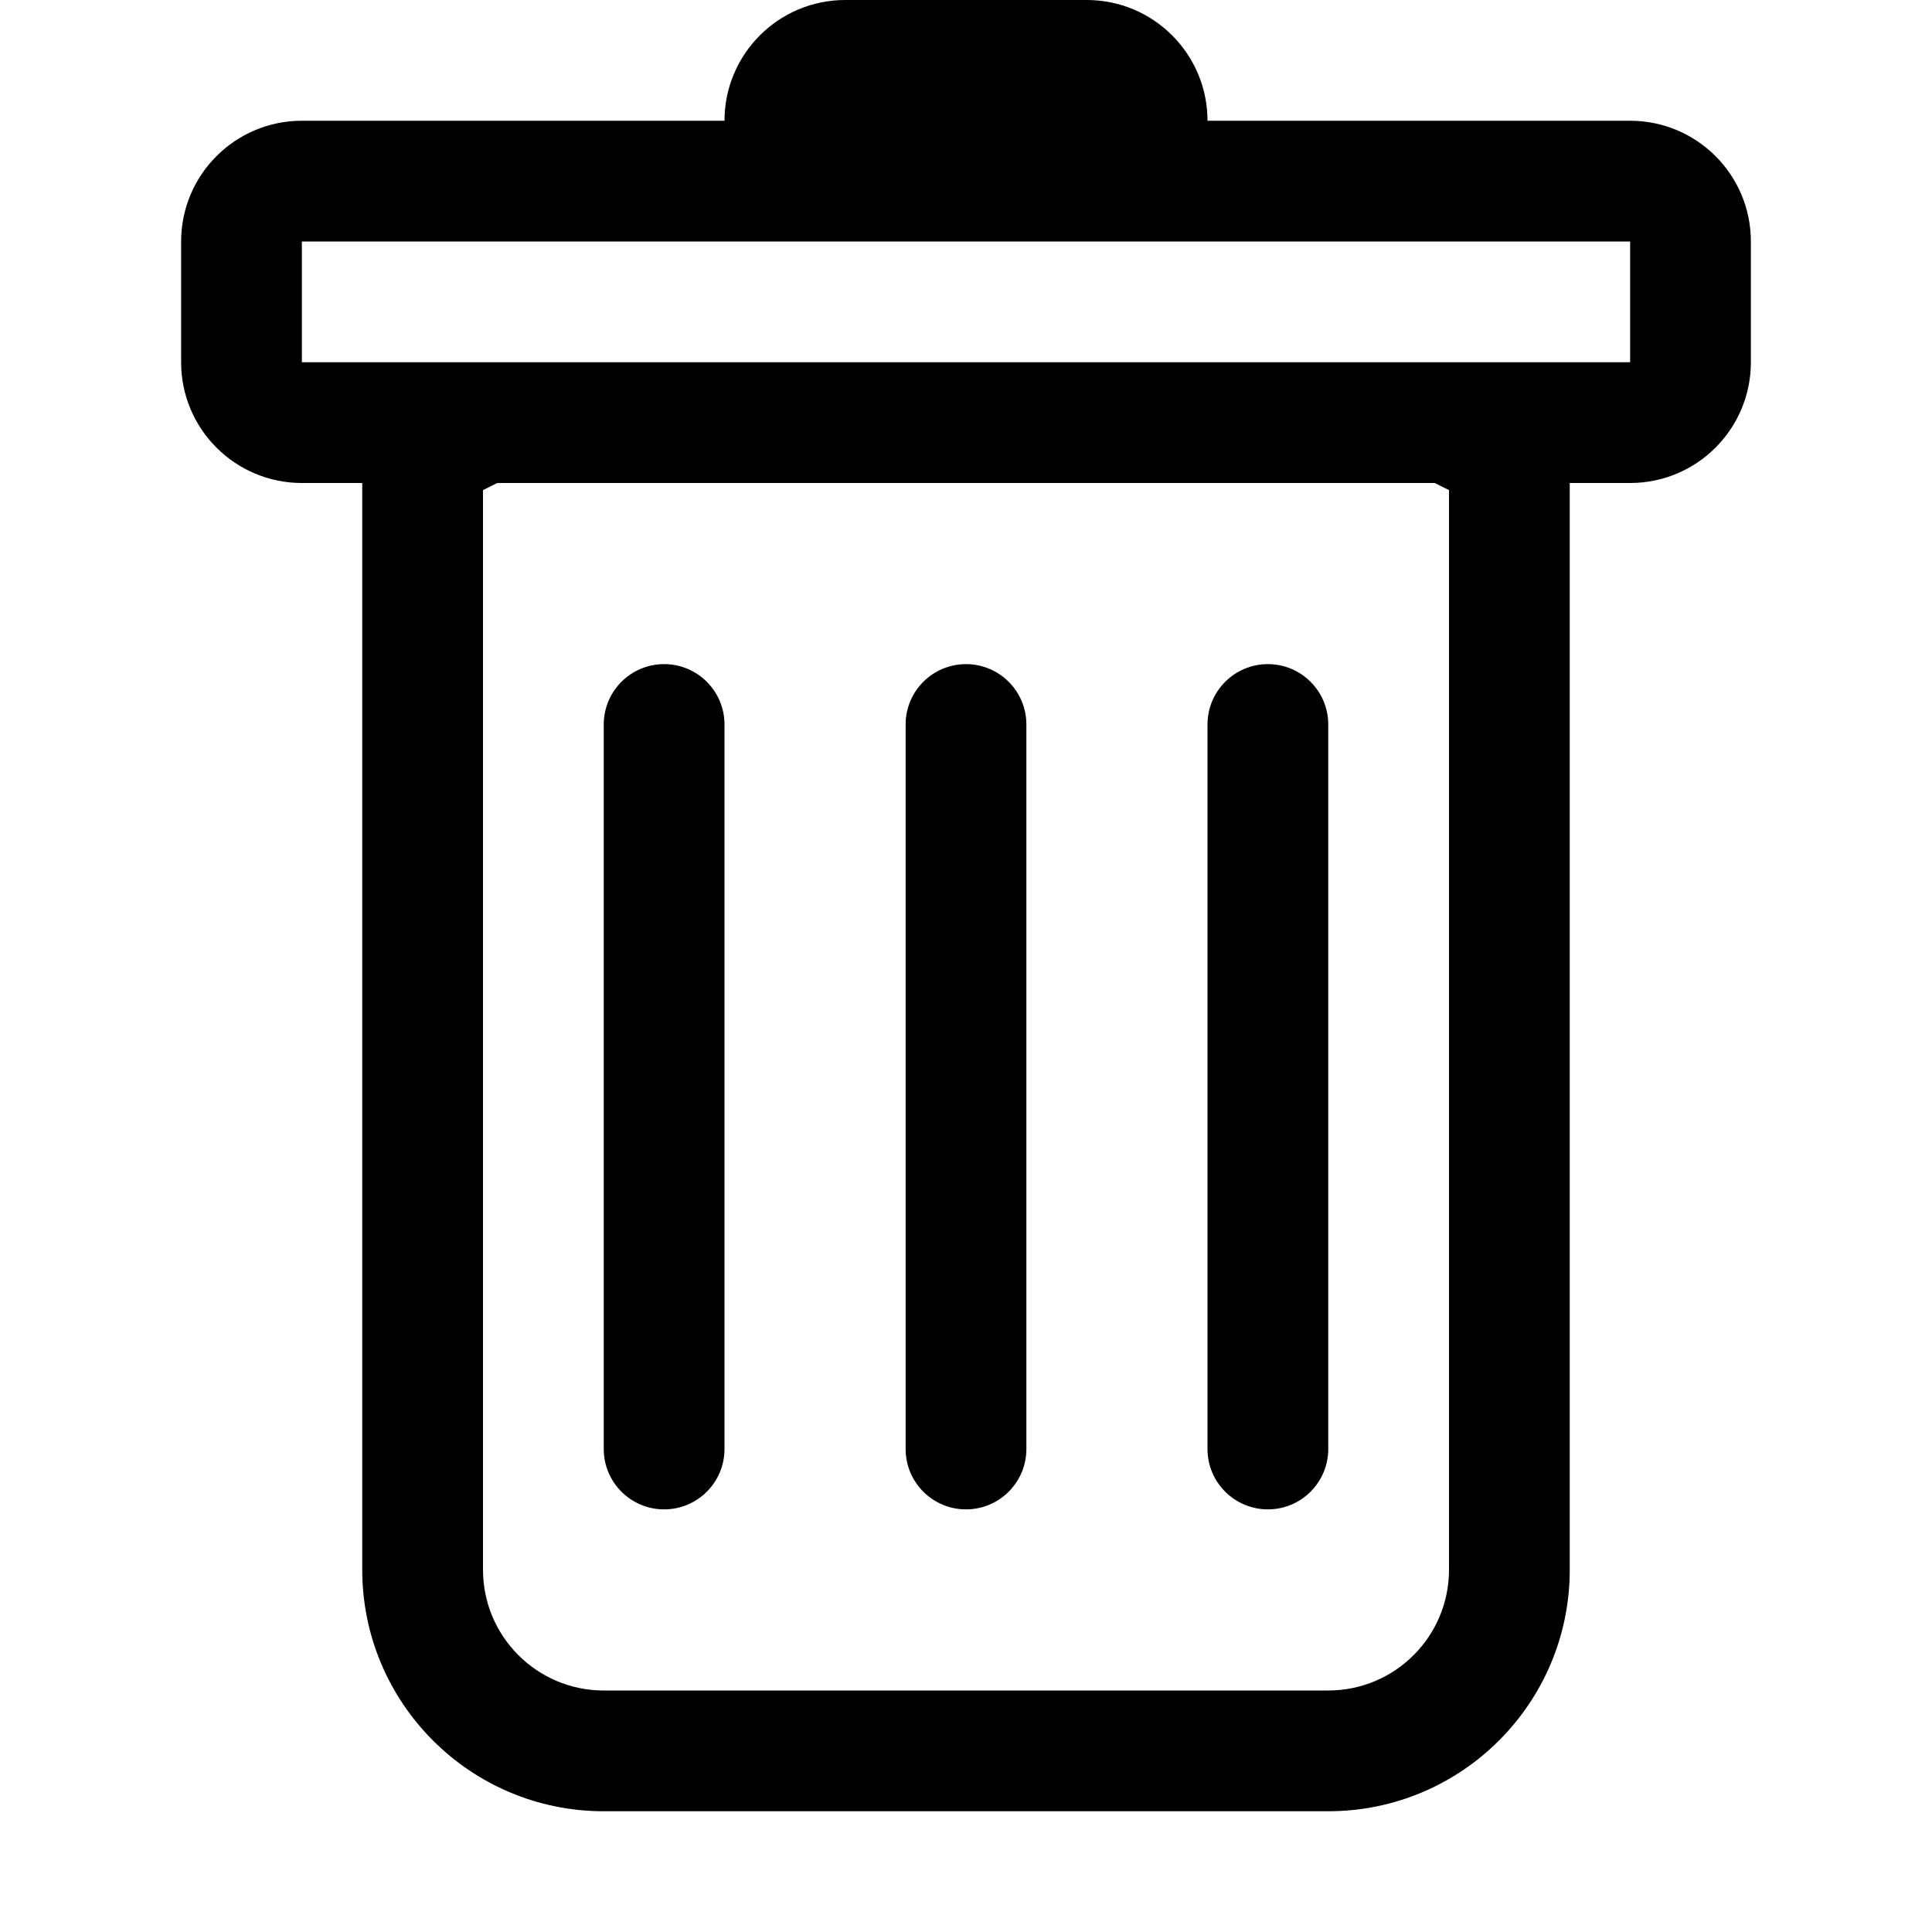
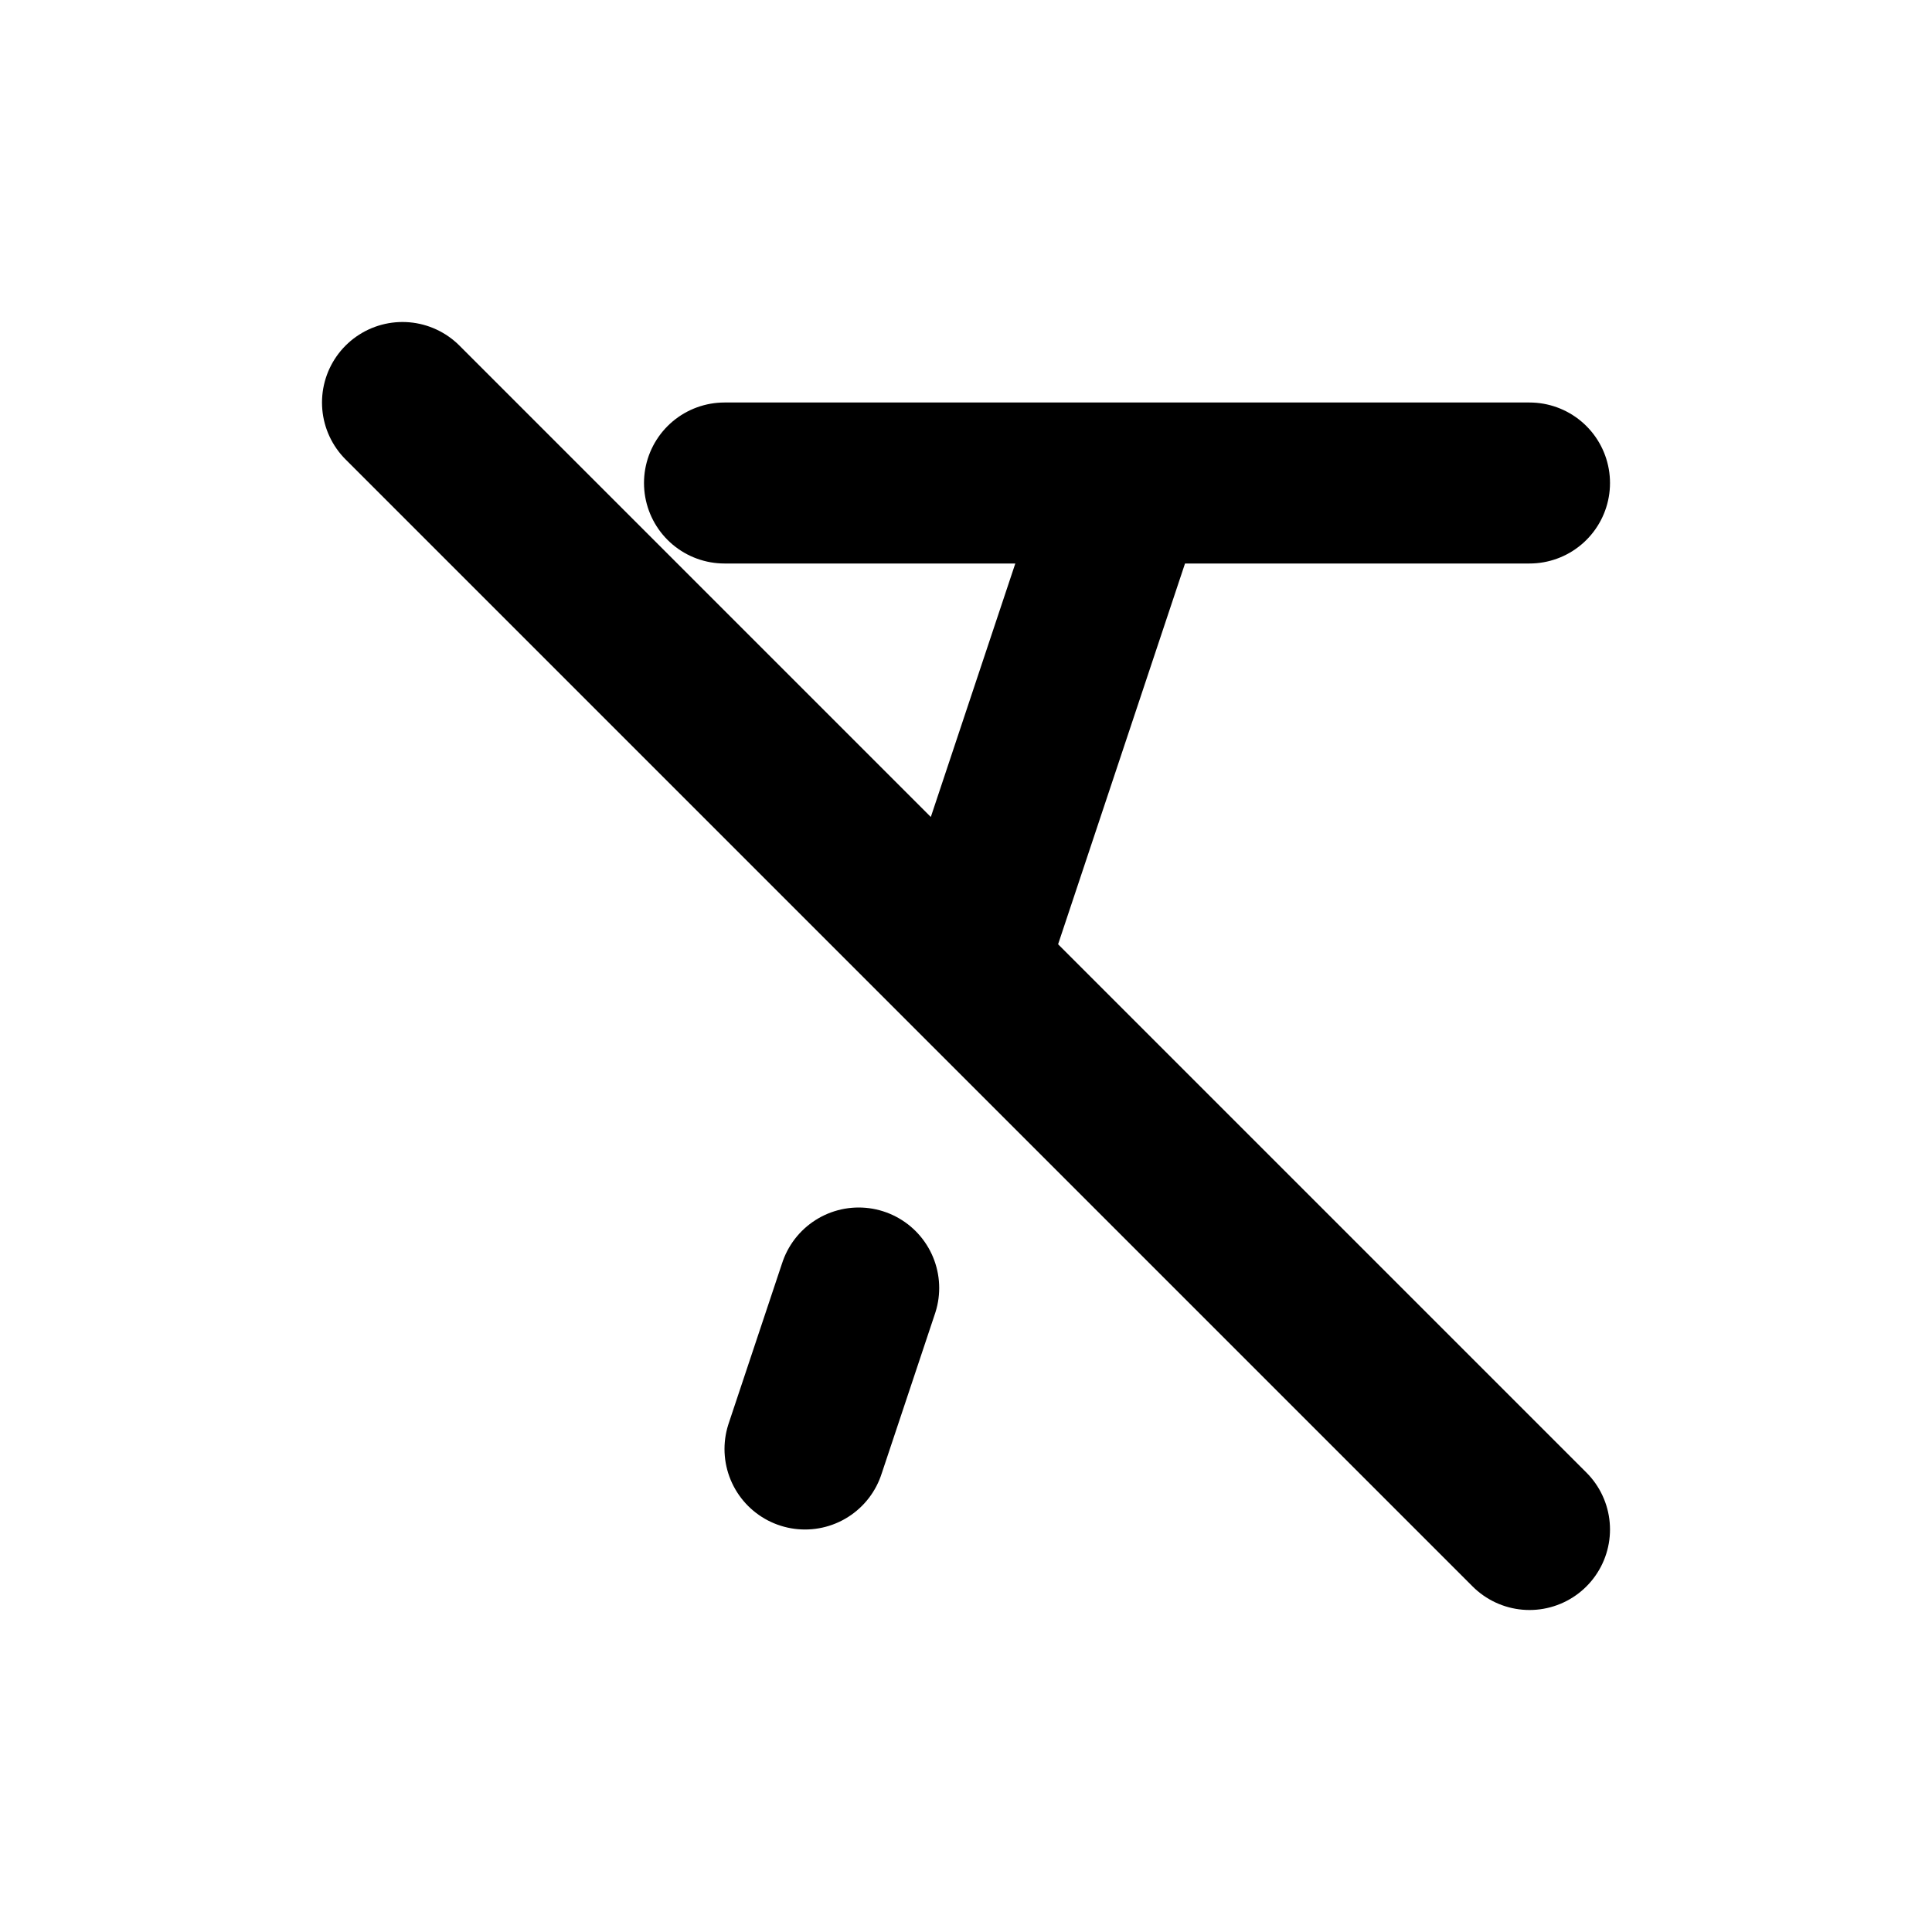
- <svg xmlns="http://www.w3.org/2000/svg" width="16" height="16" fill="currentColor" class="bi bi-trash" viewBox="0 0 16 16">
-   <path d="M5.5 5.5A.5.5 0 0 1 6 6v6a.5.5 0 0 1-1 0V6a.5.5 0 0 1 .5-.5zm2.5 0a.5.5 0 0 1 .5.5v6a.5.5 0 0 1-1 0V6a.5.5 0 0 1 .5-.5zm3 .5a.5.5 0 0 0-1 0v6a.5.5 0 0 0 1 0V6z" />
-   <path fill-rule="evenodd" d="M14.5 3a1 1 0 0 1-1 1H13v9a2 2 0 0 1-2 2H5a2 2 0 0 1-2-2V4h-.5a1 1 0 0 1-1-1V2a1 1 0 0 1 1-1H6a1 1 0 0 1 1-1h2a1 1 0 0 1 1 1h3.5a1 1 0 0 1 1 1v1zM4.118 4 4 4.059V13a1 1 0 0 0 1 1h6a1 1 0 0 0 1-1V4.059L11.882 4H4.118zM2.5 3V2h11v1h-11z" />
+ <svg xmlns="http://www.w3.org/2000/svg" viewBox="0 0 24 24" fill="none">
+   <path stroke="currentColor" stroke-linecap="round" stroke-linejoin="round" stroke-width="2" d="M9 6h5m5 0h-5m0 0-2 6m-2 6 .667-2M5 5l14 14" />
</svg>
